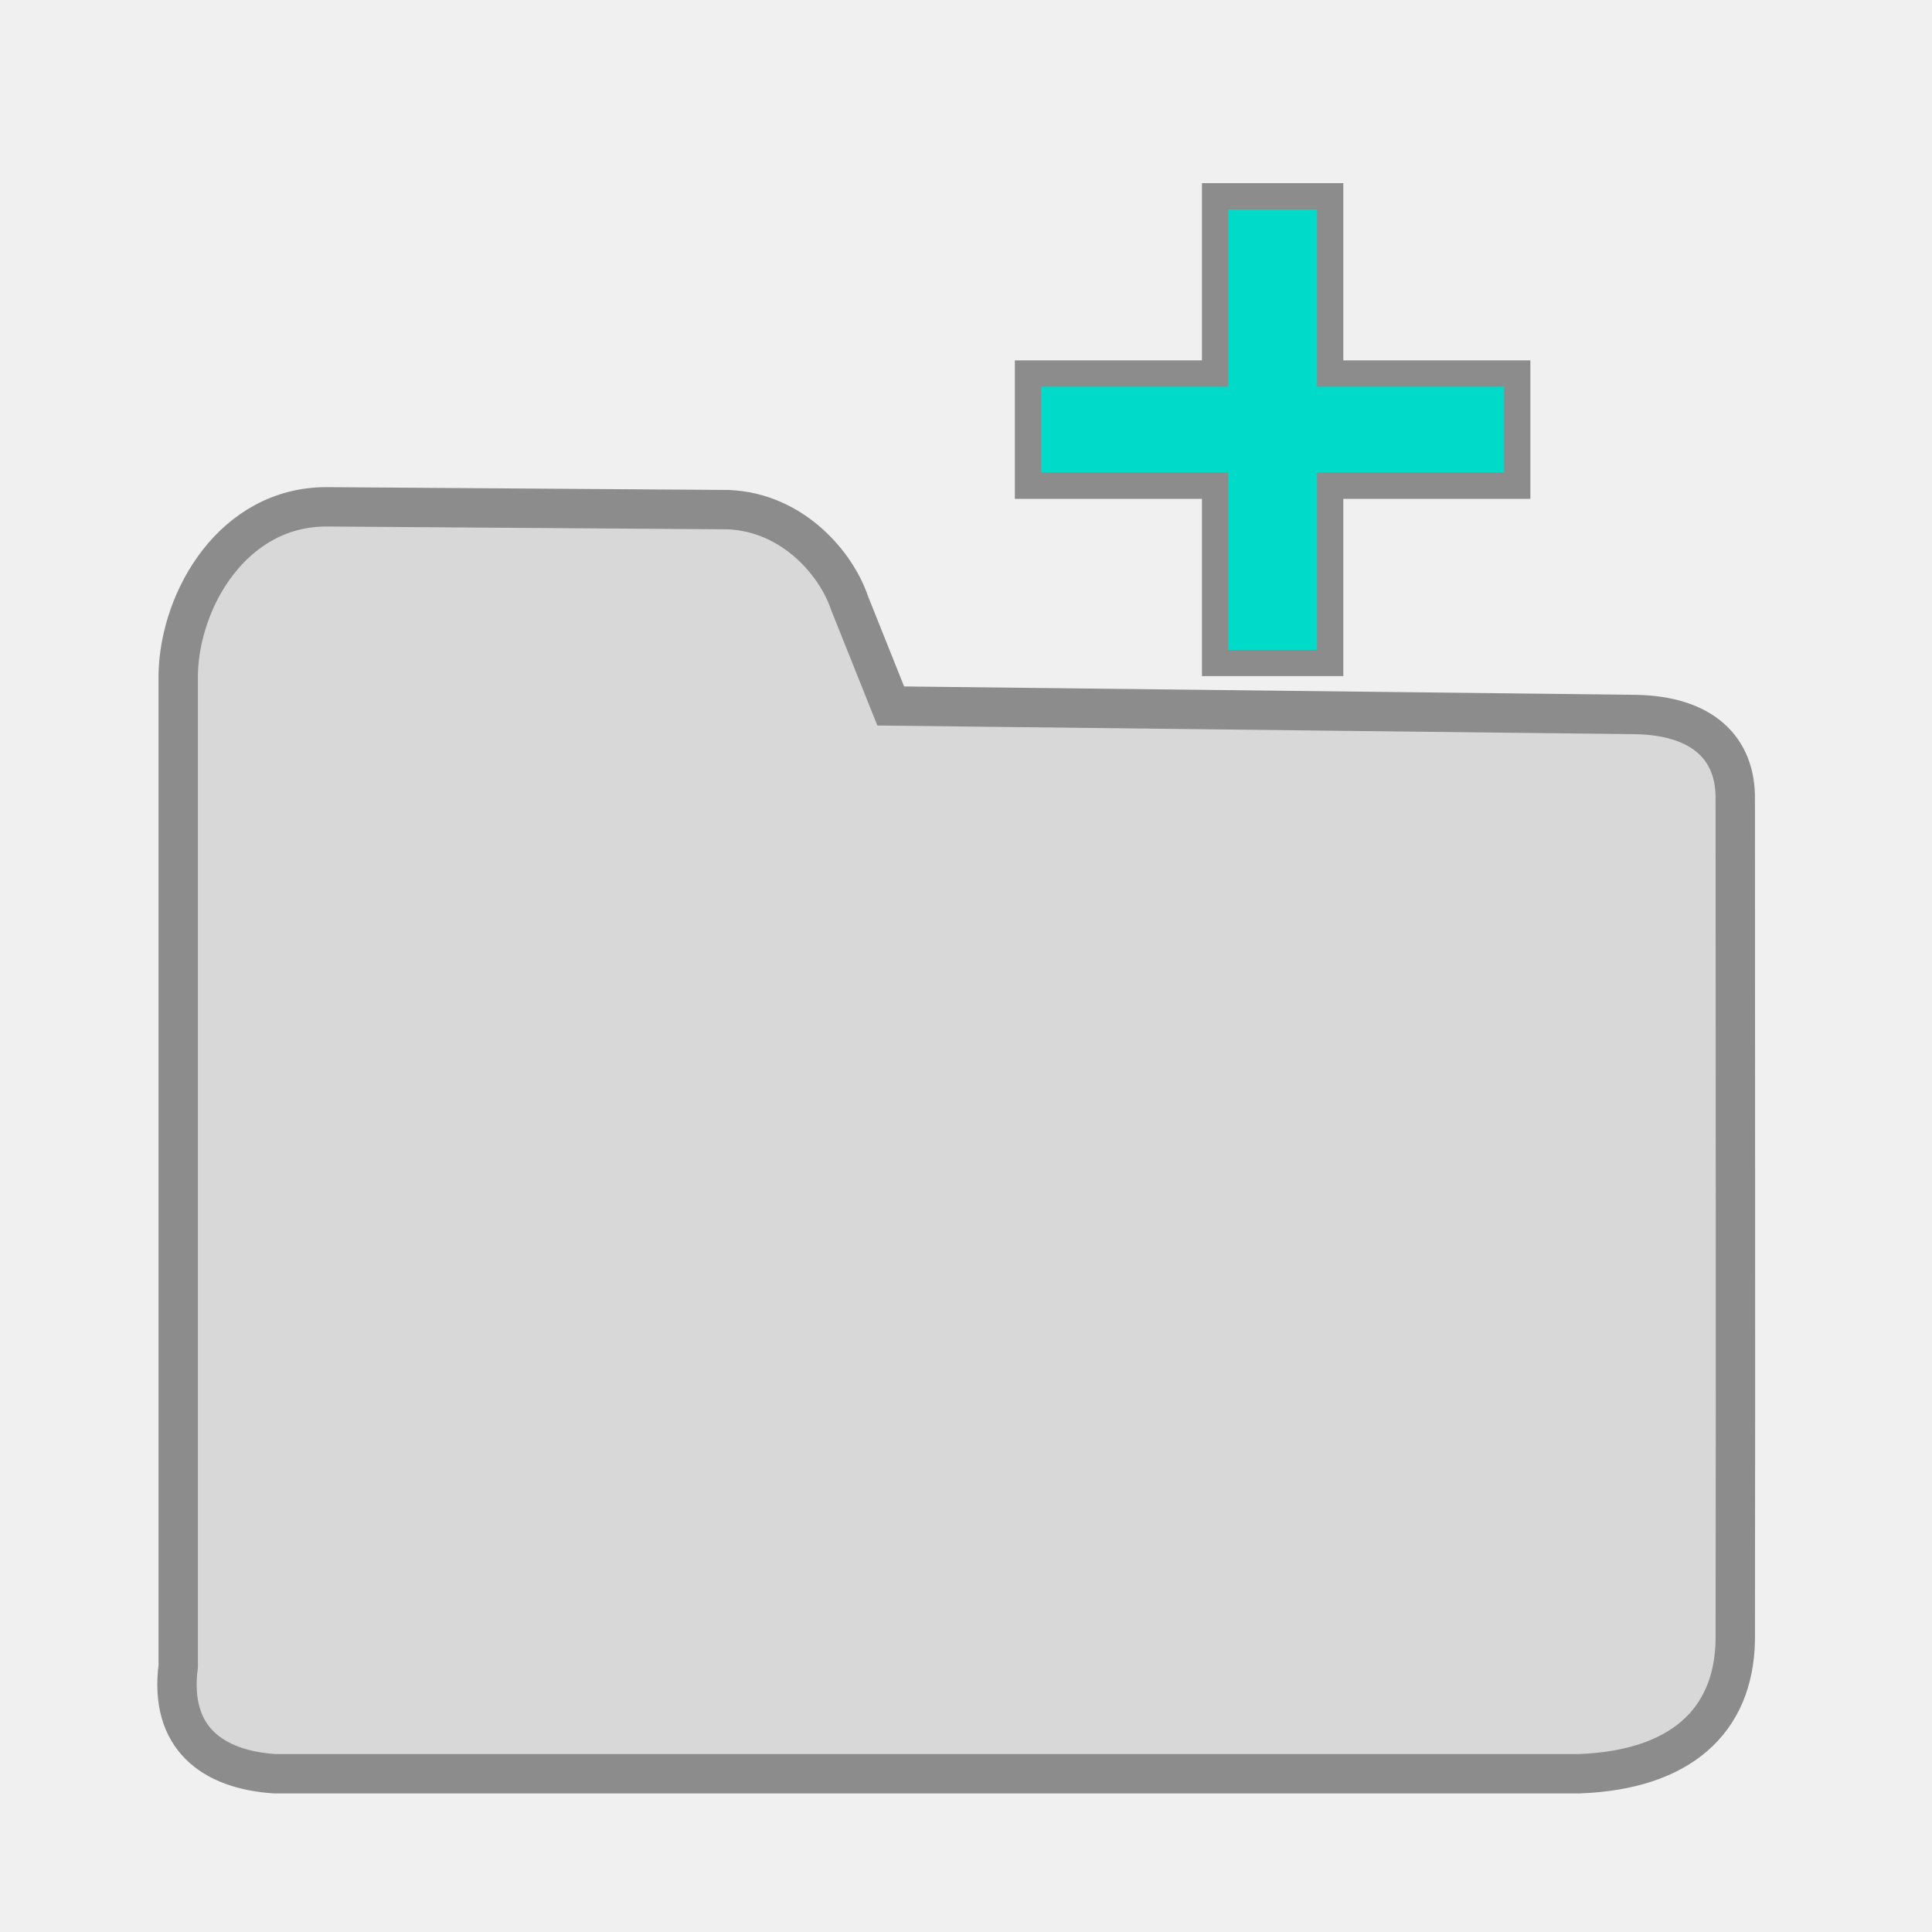
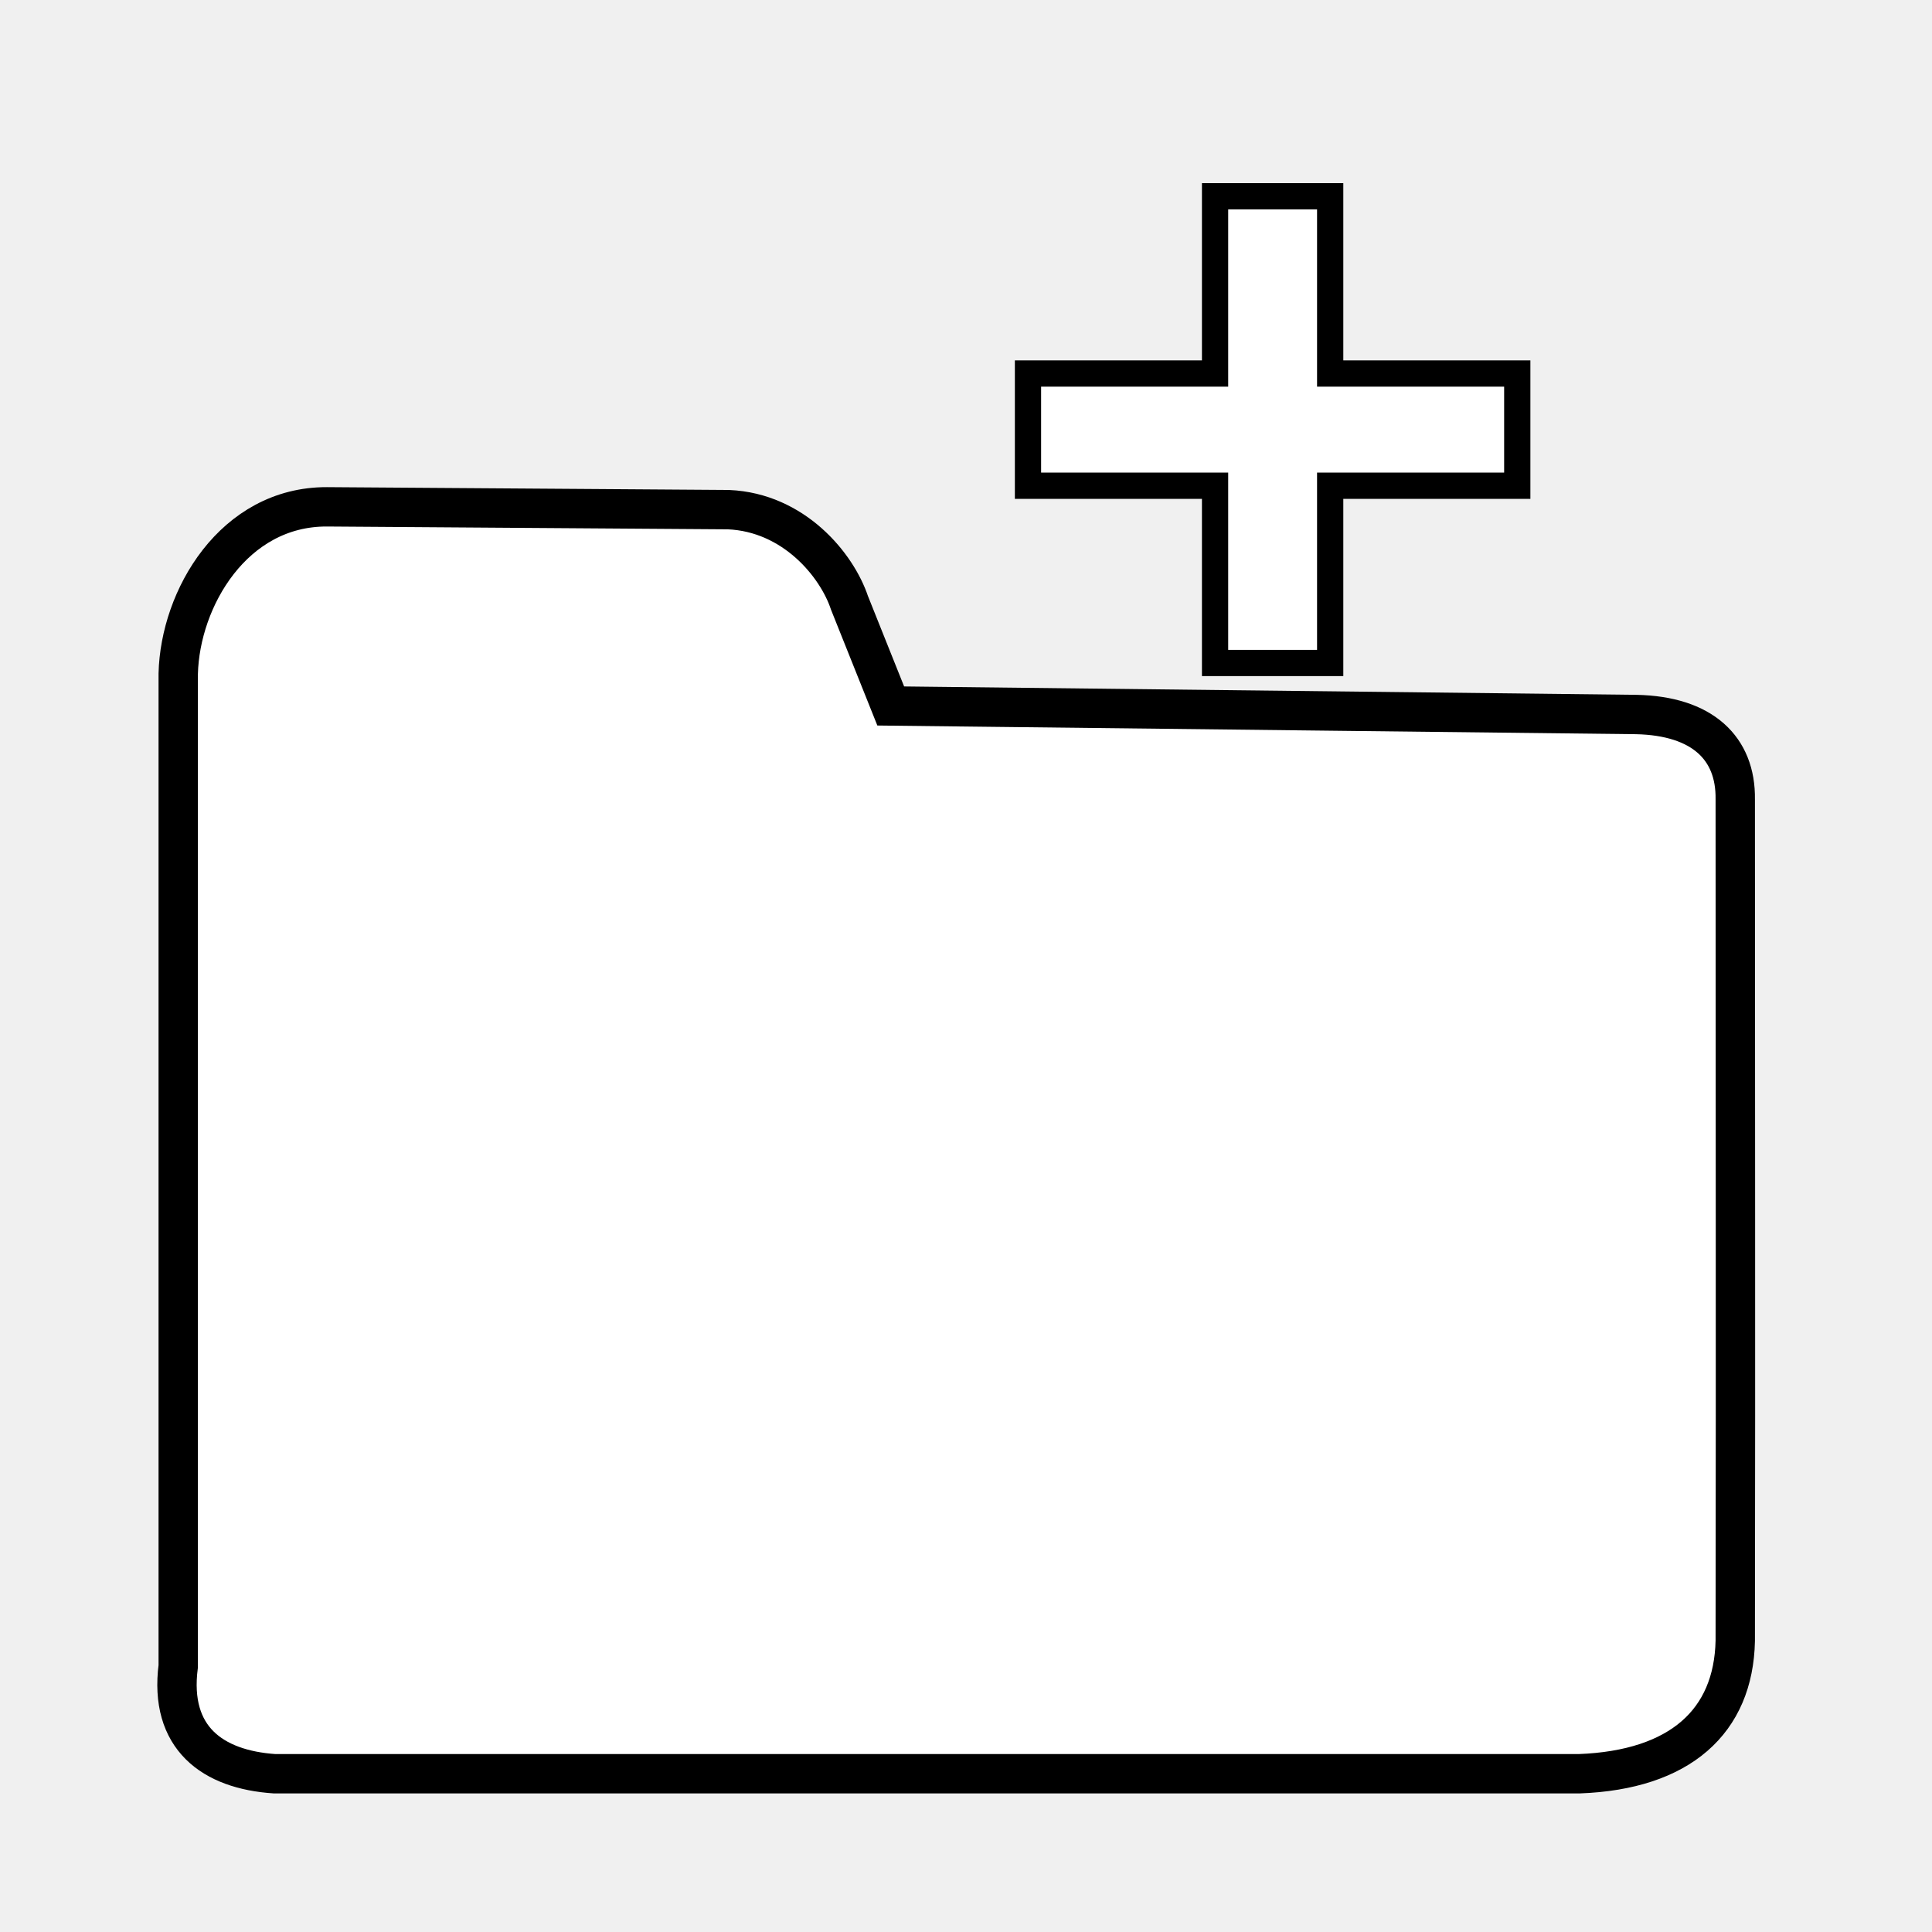
<svg xmlns="http://www.w3.org/2000/svg" version="1.1" id="svg895" width="24" height="24" viewBox="0 0 24 24">
  <defs id="defs899" />
-   <path style="fill:#d8d8d8;fill-opacity:1;fill-rule:evenodd;stroke:#8c8c8c;stroke-width:0.489;stroke-linecap:butt;stroke-linejoin:miter;stroke-miterlimit:4;stroke-dasharray:none;stroke-opacity:1" d="M 4.06,6.296 C 2.903,6.293 2.237,7.432 2.214,8.369 V 20.698 C 2.099,21.59 2.64,21.982 3.41,22.034 h 16.209 c 1.253,-0.047 1.916,-0.65 1.937,-1.651 0.006,-4.147 0,-6.322 0,-10.453 0.009,-0.638 -0.41,-1.037 -1.23,-1.054 L 11.065,8.77 10.553,7.49 C 10.395,7.016 9.86,6.366 9.049,6.331 Z" id="path9826" />
-   <path id="rect9834" d="m 15.094,2.438 v 2.202 h -2.324 v 1.394 h 2.324 v 2.202 h 1.43 V 6.034 h 2.324 V 4.64 H 16.524 V 2.438 Z" style="opacity:1;fill:#00dac8;fill-opacity:1;fill-rule:nonzero;stroke:#8c8c8c;stroke-width:0.326;stroke-linecap:round;stroke-miterlimit:4;stroke-dasharray:none;stroke-dashoffset:0;stroke-opacity:1" />
+   <path style="fill:#ffffff;fill-opacity:1;fill-rule:evenodd;stroke:#000000;stroke-width:0.489;stroke-linecap:butt;stroke-linejoin:miter;stroke-miterlimit:4;stroke-dasharray:none;stroke-opacity:1" d="M 4.06,6.296 C 2.903,6.293 2.237,7.432 2.214,8.369 V 20.698 C 2.099,21.59 2.64,21.982 3.41,22.034 h 16.209 c 1.253,-0.047 1.916,-0.65 1.937,-1.651 0.006,-4.147 0,-6.322 0,-10.453 0.009,-0.638 -0.41,-1.037 -1.23,-1.054 L 11.065,8.77 10.553,7.49 C 10.395,7.016 9.86,6.366 9.049,6.331 Z" id="path9826" />
+   <path id="rect9834" d="m 15.094,2.438 v 2.202 h -2.324 v 1.394 h 2.324 v 2.202 h 1.43 V 6.034 h 2.324 V 4.64 H 16.524 V 2.438 Z" style="opacity:1;fill:#ffffff;fill-opacity:1;fill-rule:nonzero;stroke:#000000;stroke-width:0.326;stroke-linecap:round;stroke-miterlimit:4;stroke-dasharray:none;stroke-dashoffset:0;stroke-opacity:1" />
</svg>
